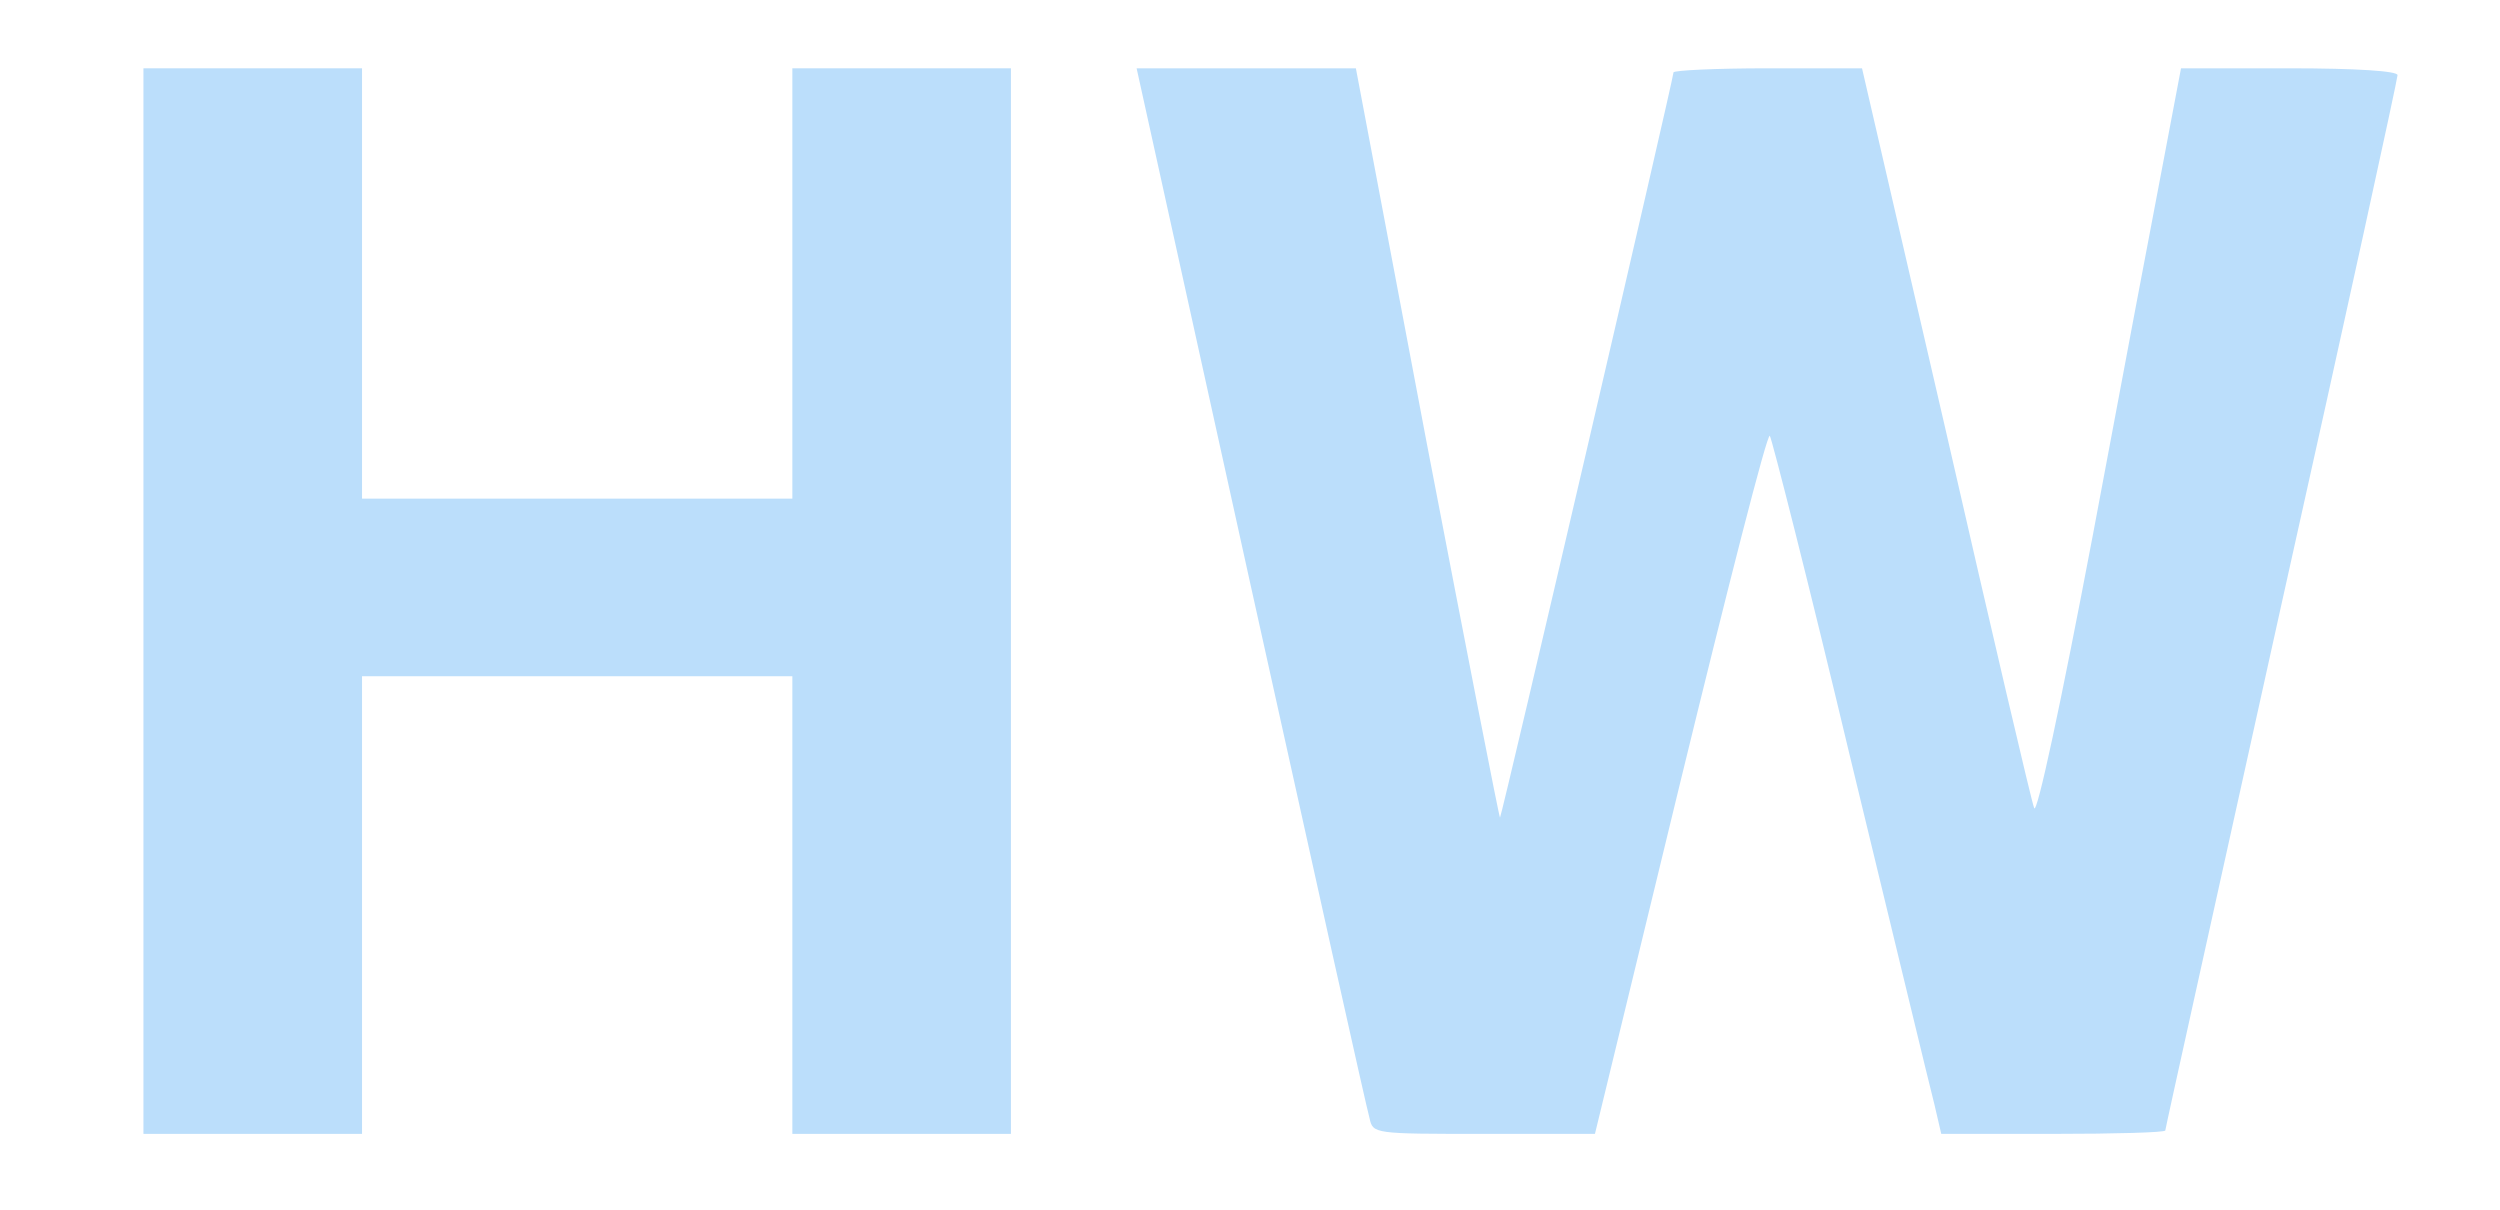
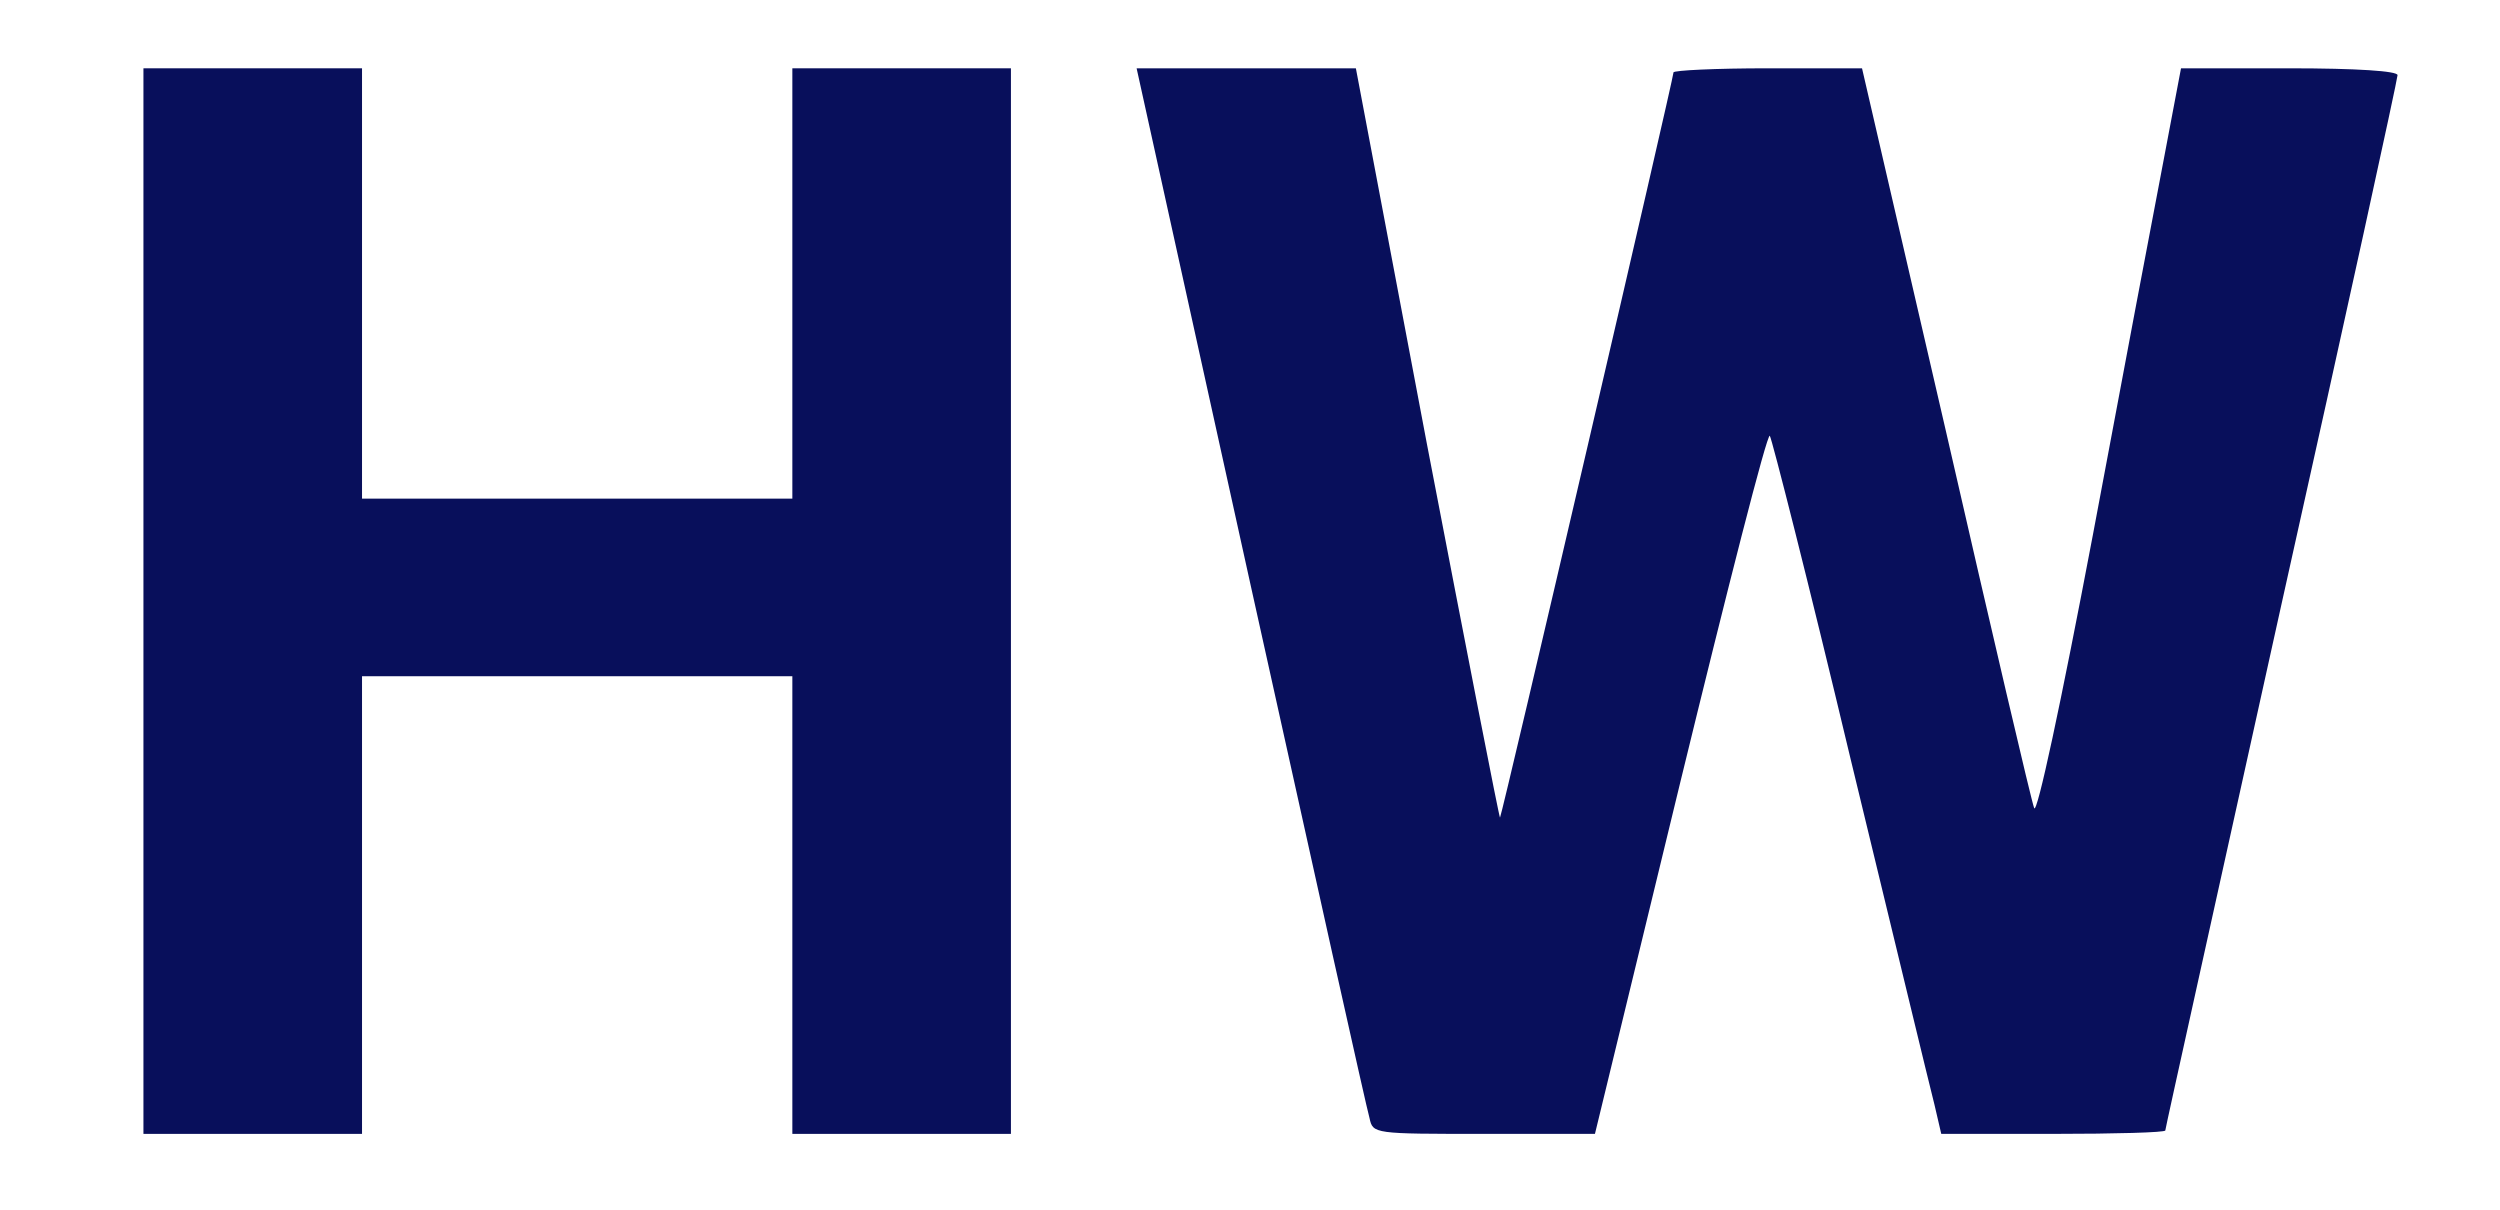
<svg xmlns="http://www.w3.org/2000/svg" version="1.0" width="183pt" height="88.5pt" viewBox="0 0 366 177" preserveAspectRatio="xMidYMid meet">
-   <g transform="translate(0,177) scale(0.1,-0.1)" fill="#bbdefb" stroke="none">
+   <g transform="translate(0,177) scale(0.1,-0.1)" fill="#080f5b" stroke="none">
    <path d="M210 890 l0 -780 160 0 160 0 0 335 0 335 315 0 315 0 0 -335 0 -335 160 0 160 0 0 780 0 780 -160 0 -160 0 0 -315 0 -315 -315 0 -315 0 0 315 0 315 -160 0 -160 0 0 -780z" />
    <path d="M1831 913 c92 -416 170 -767 174 -780 5 -23 6 -23 168 -23 l162 0 125 515 c69 283 127 511 131 507 3 -4 57 -216 118 -472 62 -256 117 -484 123 -507 l10 -43 164 0 c90 0 164 2 164 5 0 3 77 349 170 770 94 421 170 769 170 775 0 6 -59 10 -159 10 l-158 0 -25 -132 c-14 -73 -61 -321 -104 -551 -47 -248 -82 -411 -86 -400 -4 10 -62 258 -129 551 l-123 532 -138 0 c-76 0 -138 -3 -138 -6 0 -9 -251 -1088 -254 -1091 -1 -1 -49 245 -107 547 l-104 550 -161 0 -160 0 167 -757z" />
  </g>
</svg>
